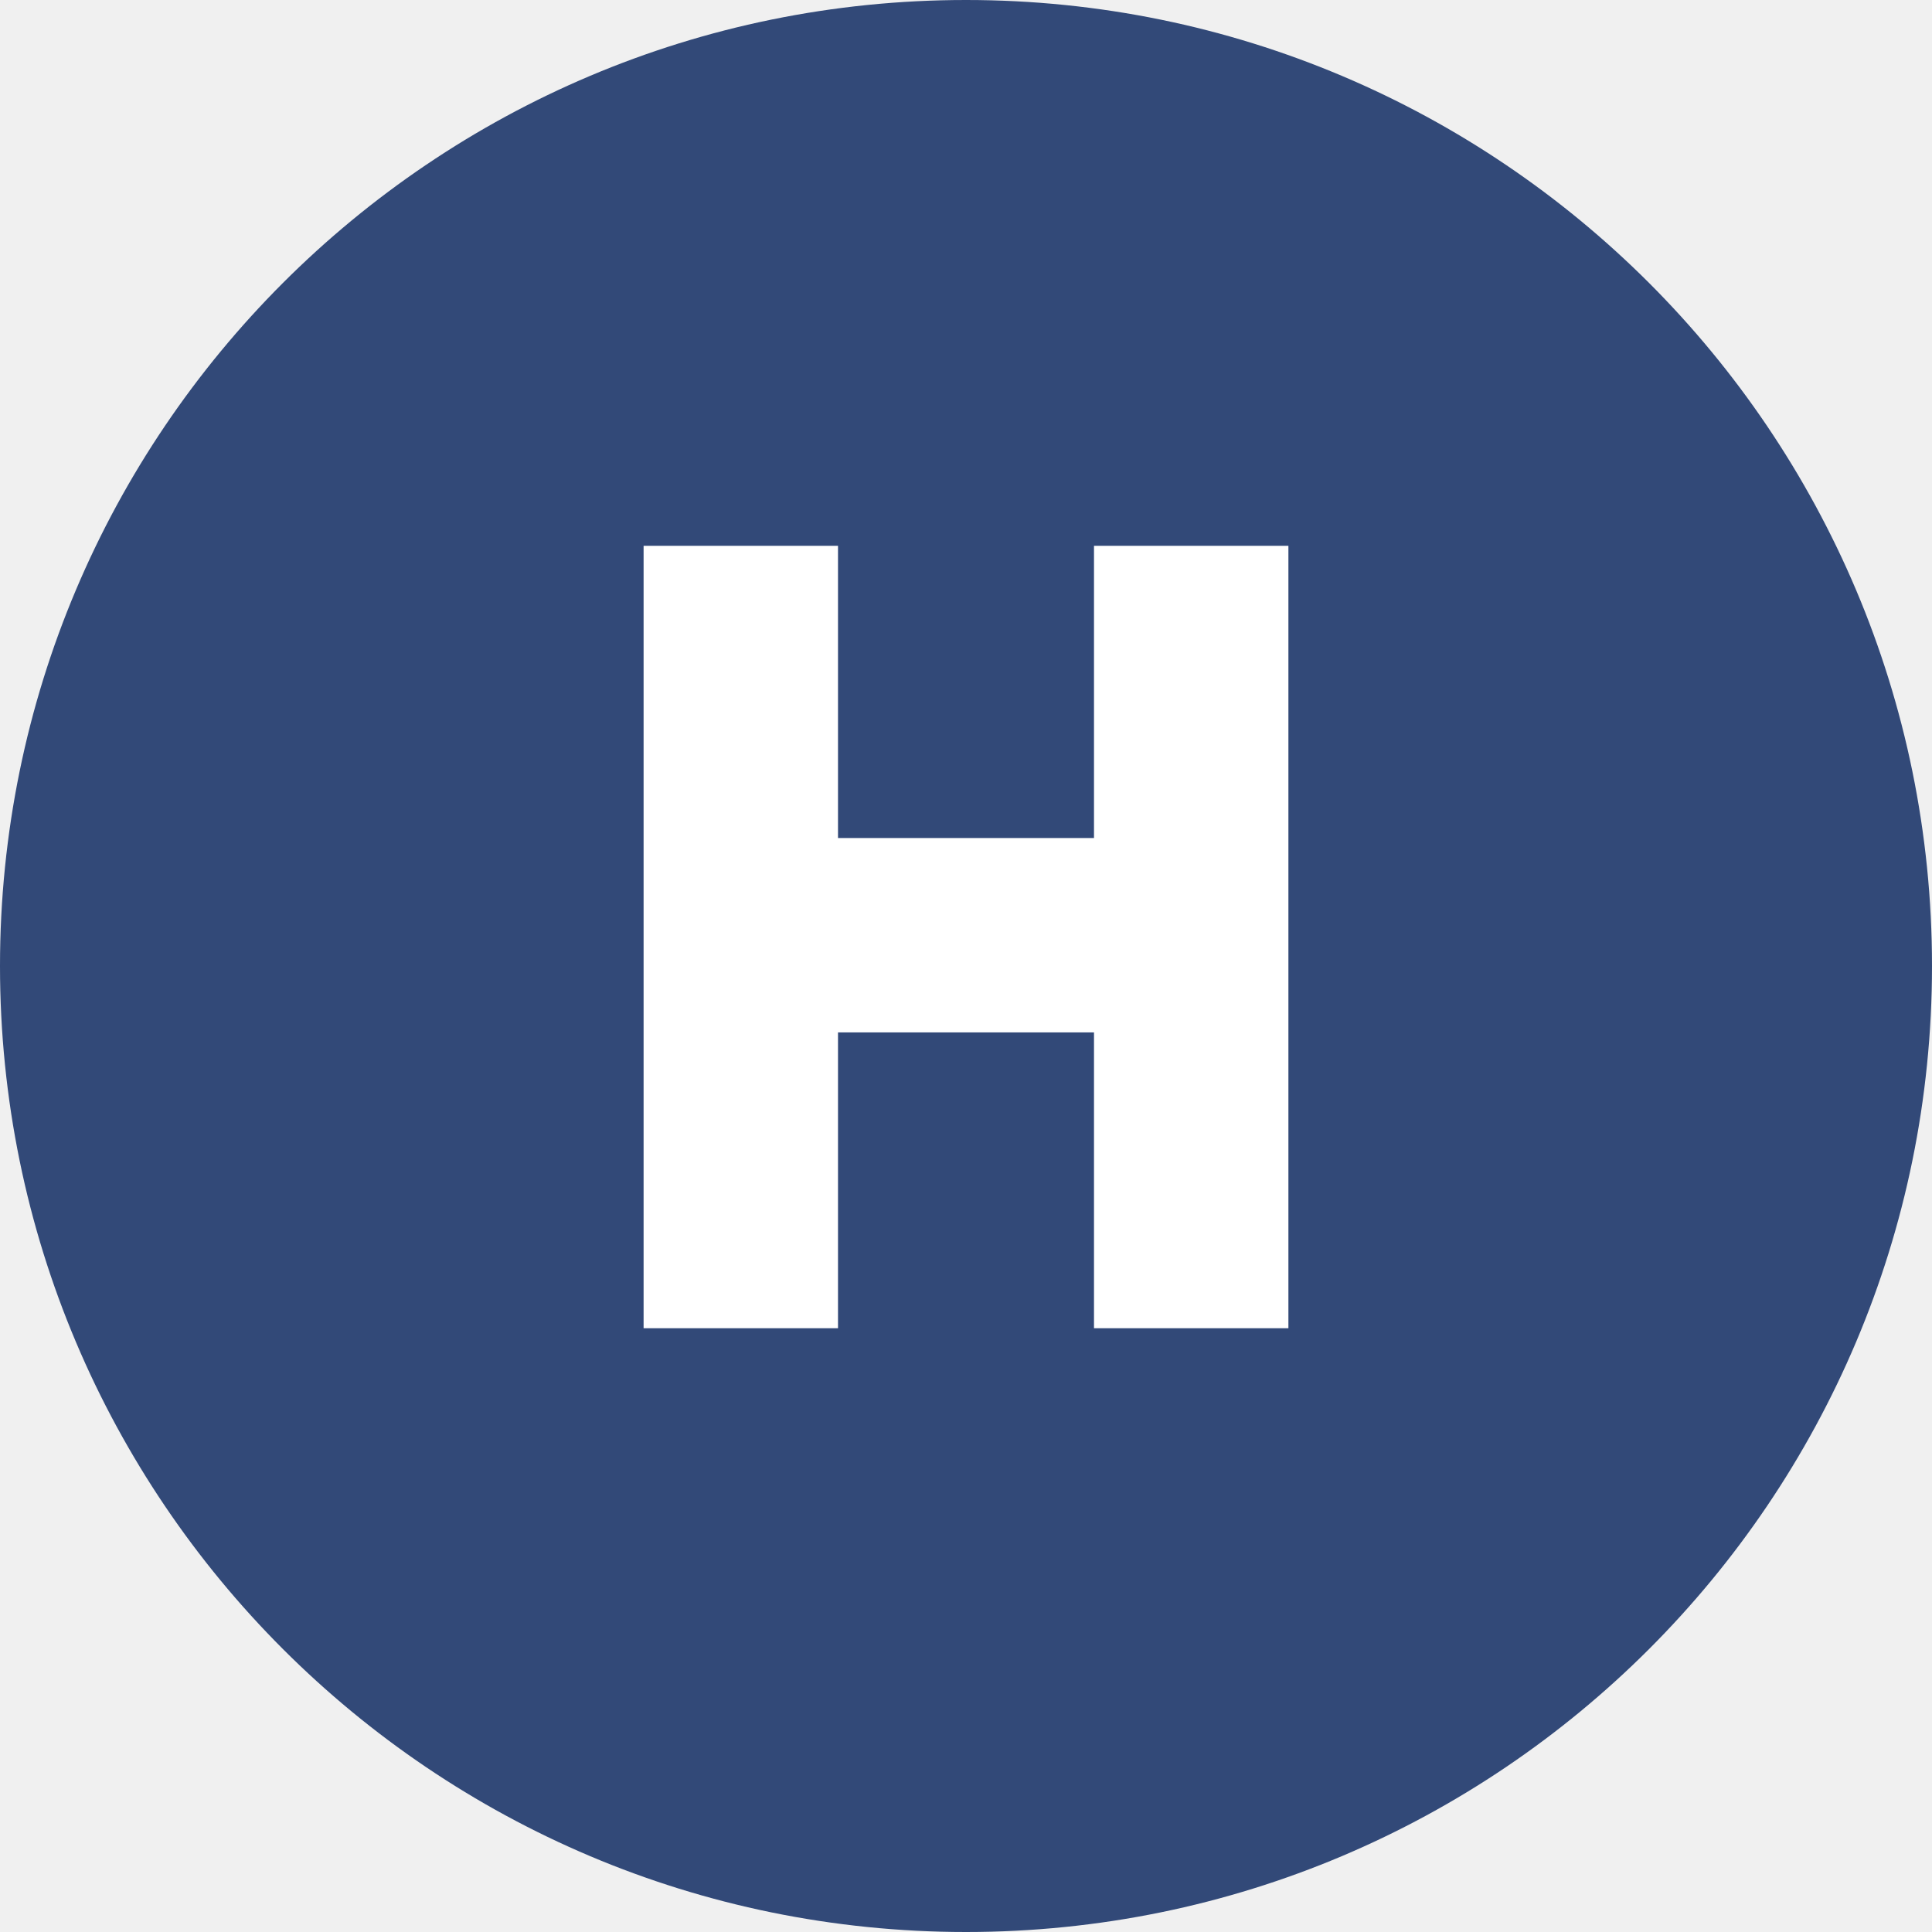
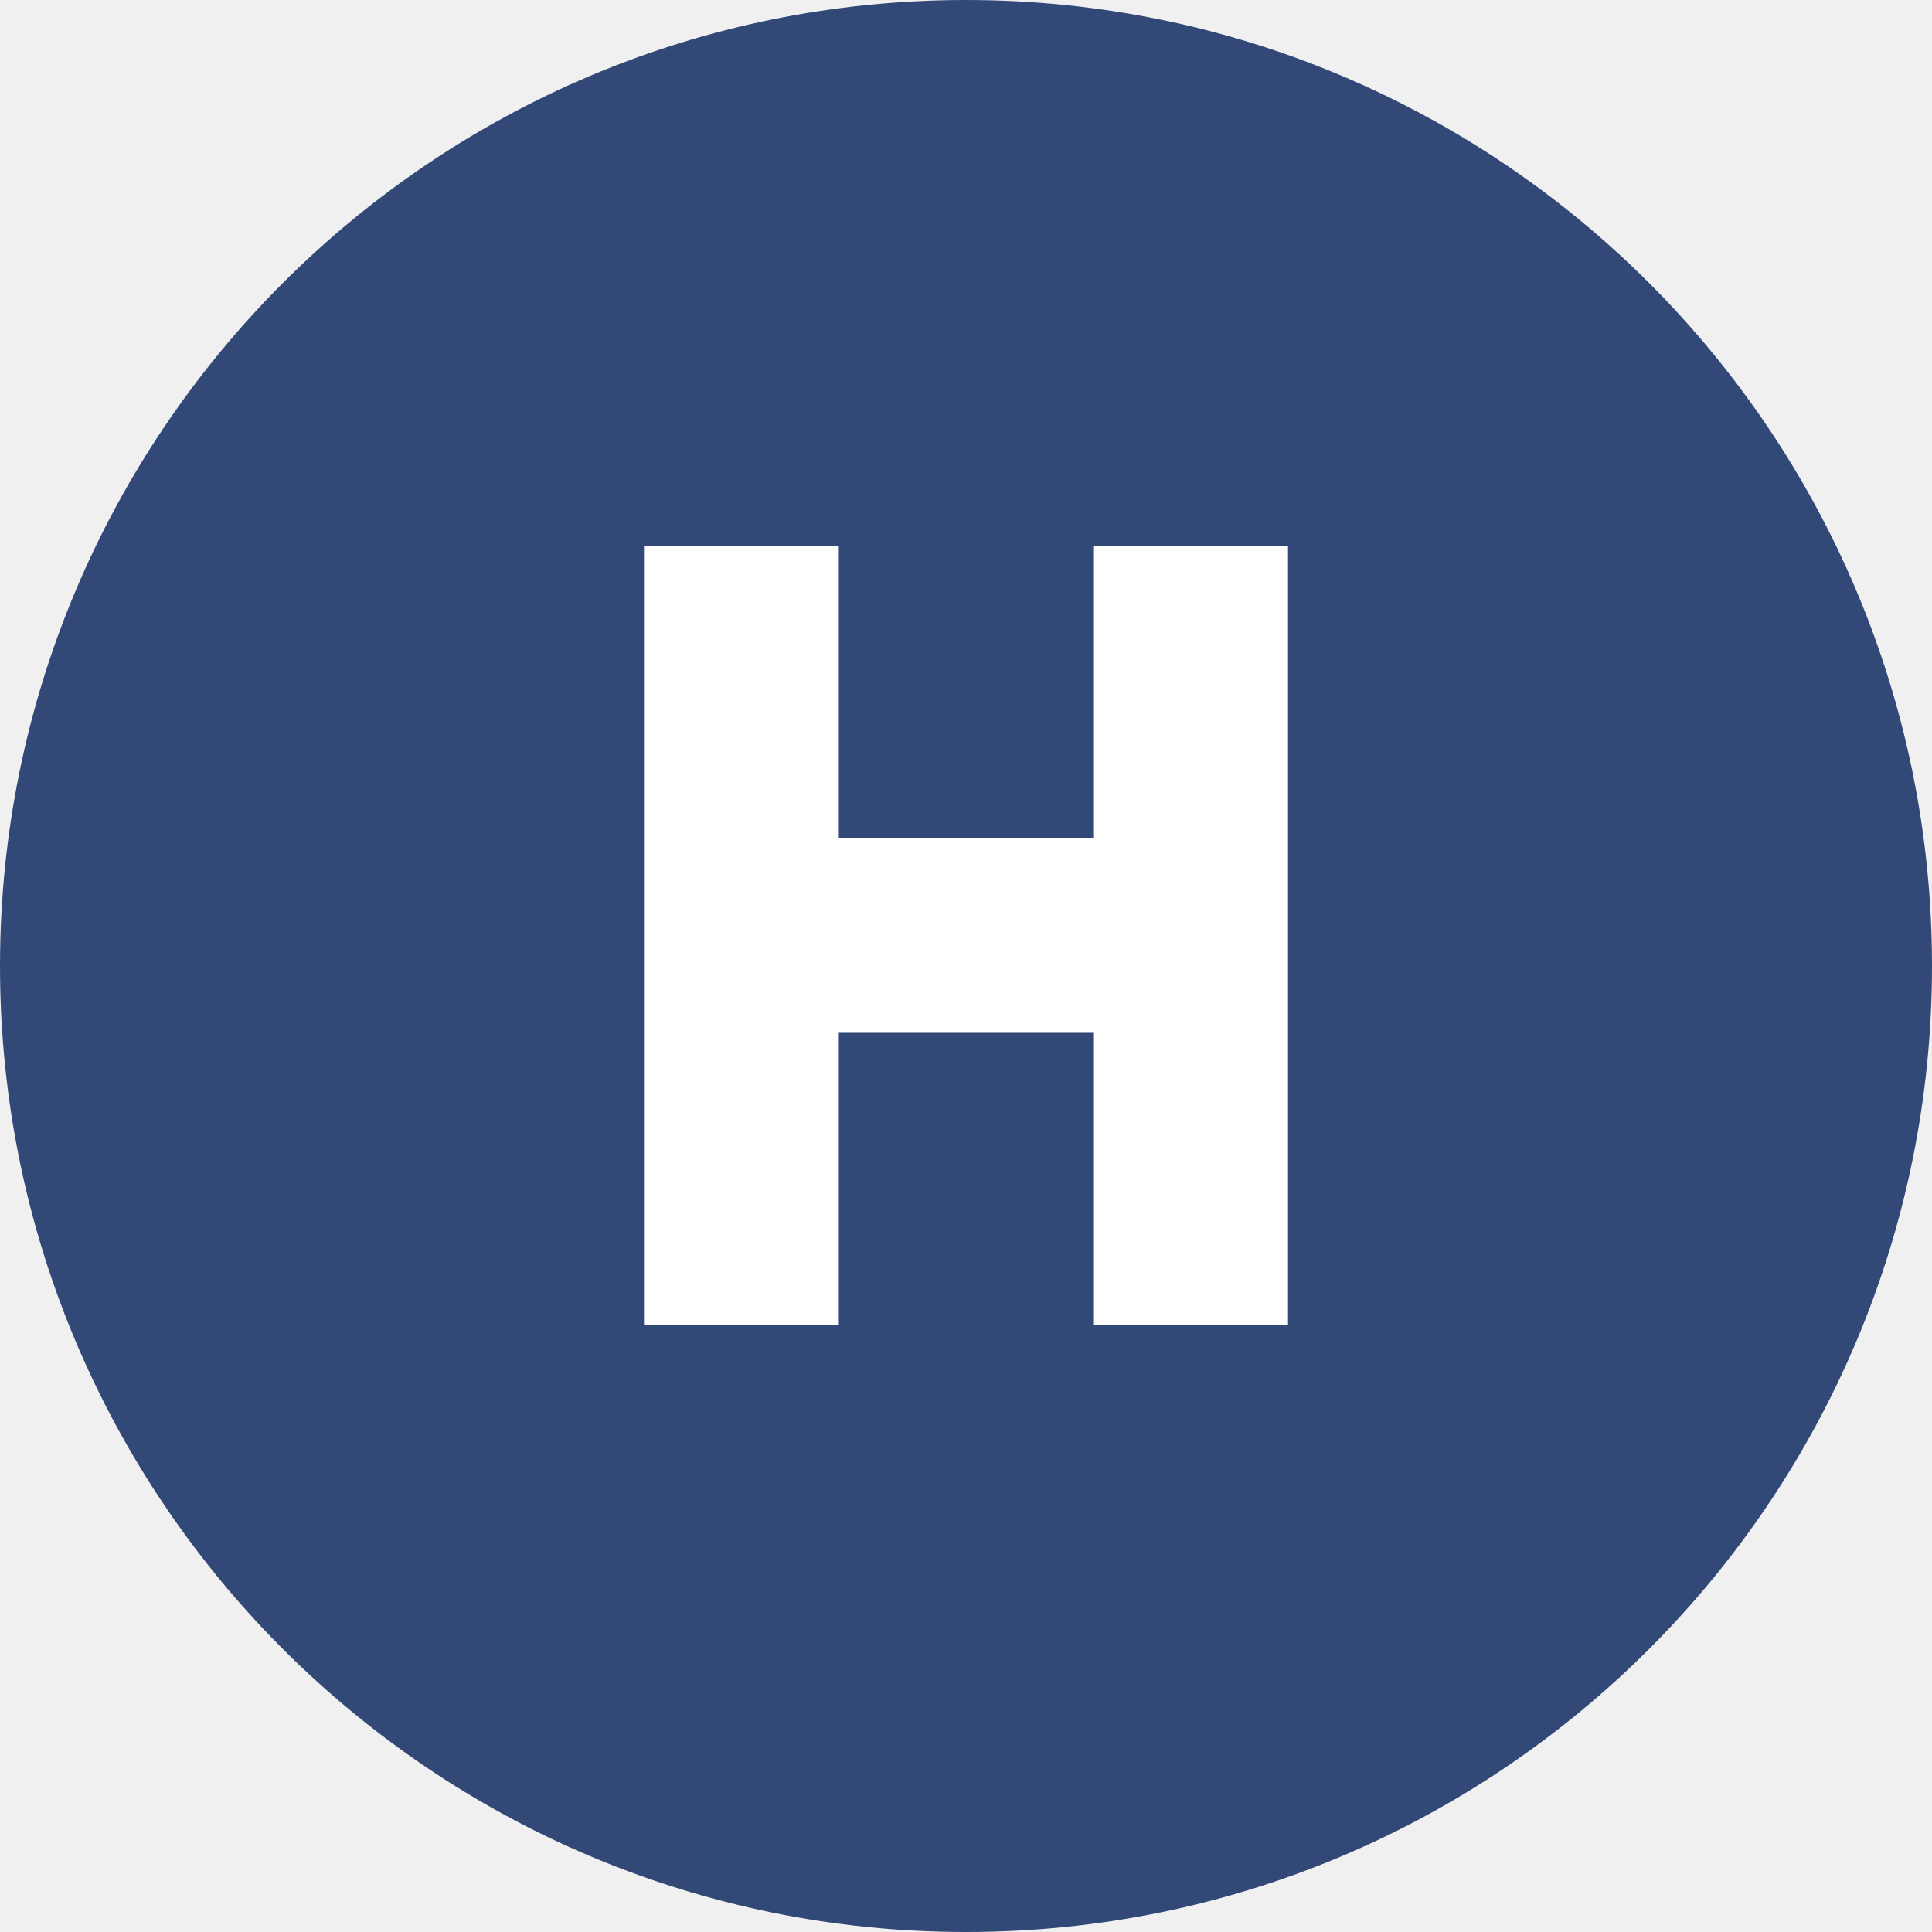
- <svg xmlns="http://www.w3.org/2000/svg" viewBox="0 0 16 16">
+ <svg xmlns="http://www.w3.org/2000/svg" viewBox="0 0 24 24">
  <defs>
    <style>.cls-1{fill:#fff;}.cls-2{fill:#324978;}</style>
  </defs>
  <g id="Layer_2" data-name="Layer 2">
    <g id="Layer_1-2" data-name="Layer 1">
-       <circle class="cls-1" cx="8" cy="8" r="7.5" />
-       <path class="cls-2" d="M8,0a8,8,0,1,0,8,8A8,8,0,0,0,8,0Zm2.67,11H9.06V8.55H6.94V11H5.33V4.52H6.94V6.94H9.06V4.52h1.61Z" />
+       <circle class="cls-1" cx="12" cy="12" r="11.25" />
+       <path class="cls-2" d="M12,0A12,12,0,1,0,24,12,12,12,0,0,0,12,0Zm4,16.46H13.58V12.83H10.42v3.63H8V6.78h2.42v3.63h3.16V6.78H16Z" />
    </g>
  </g>
</svg>
